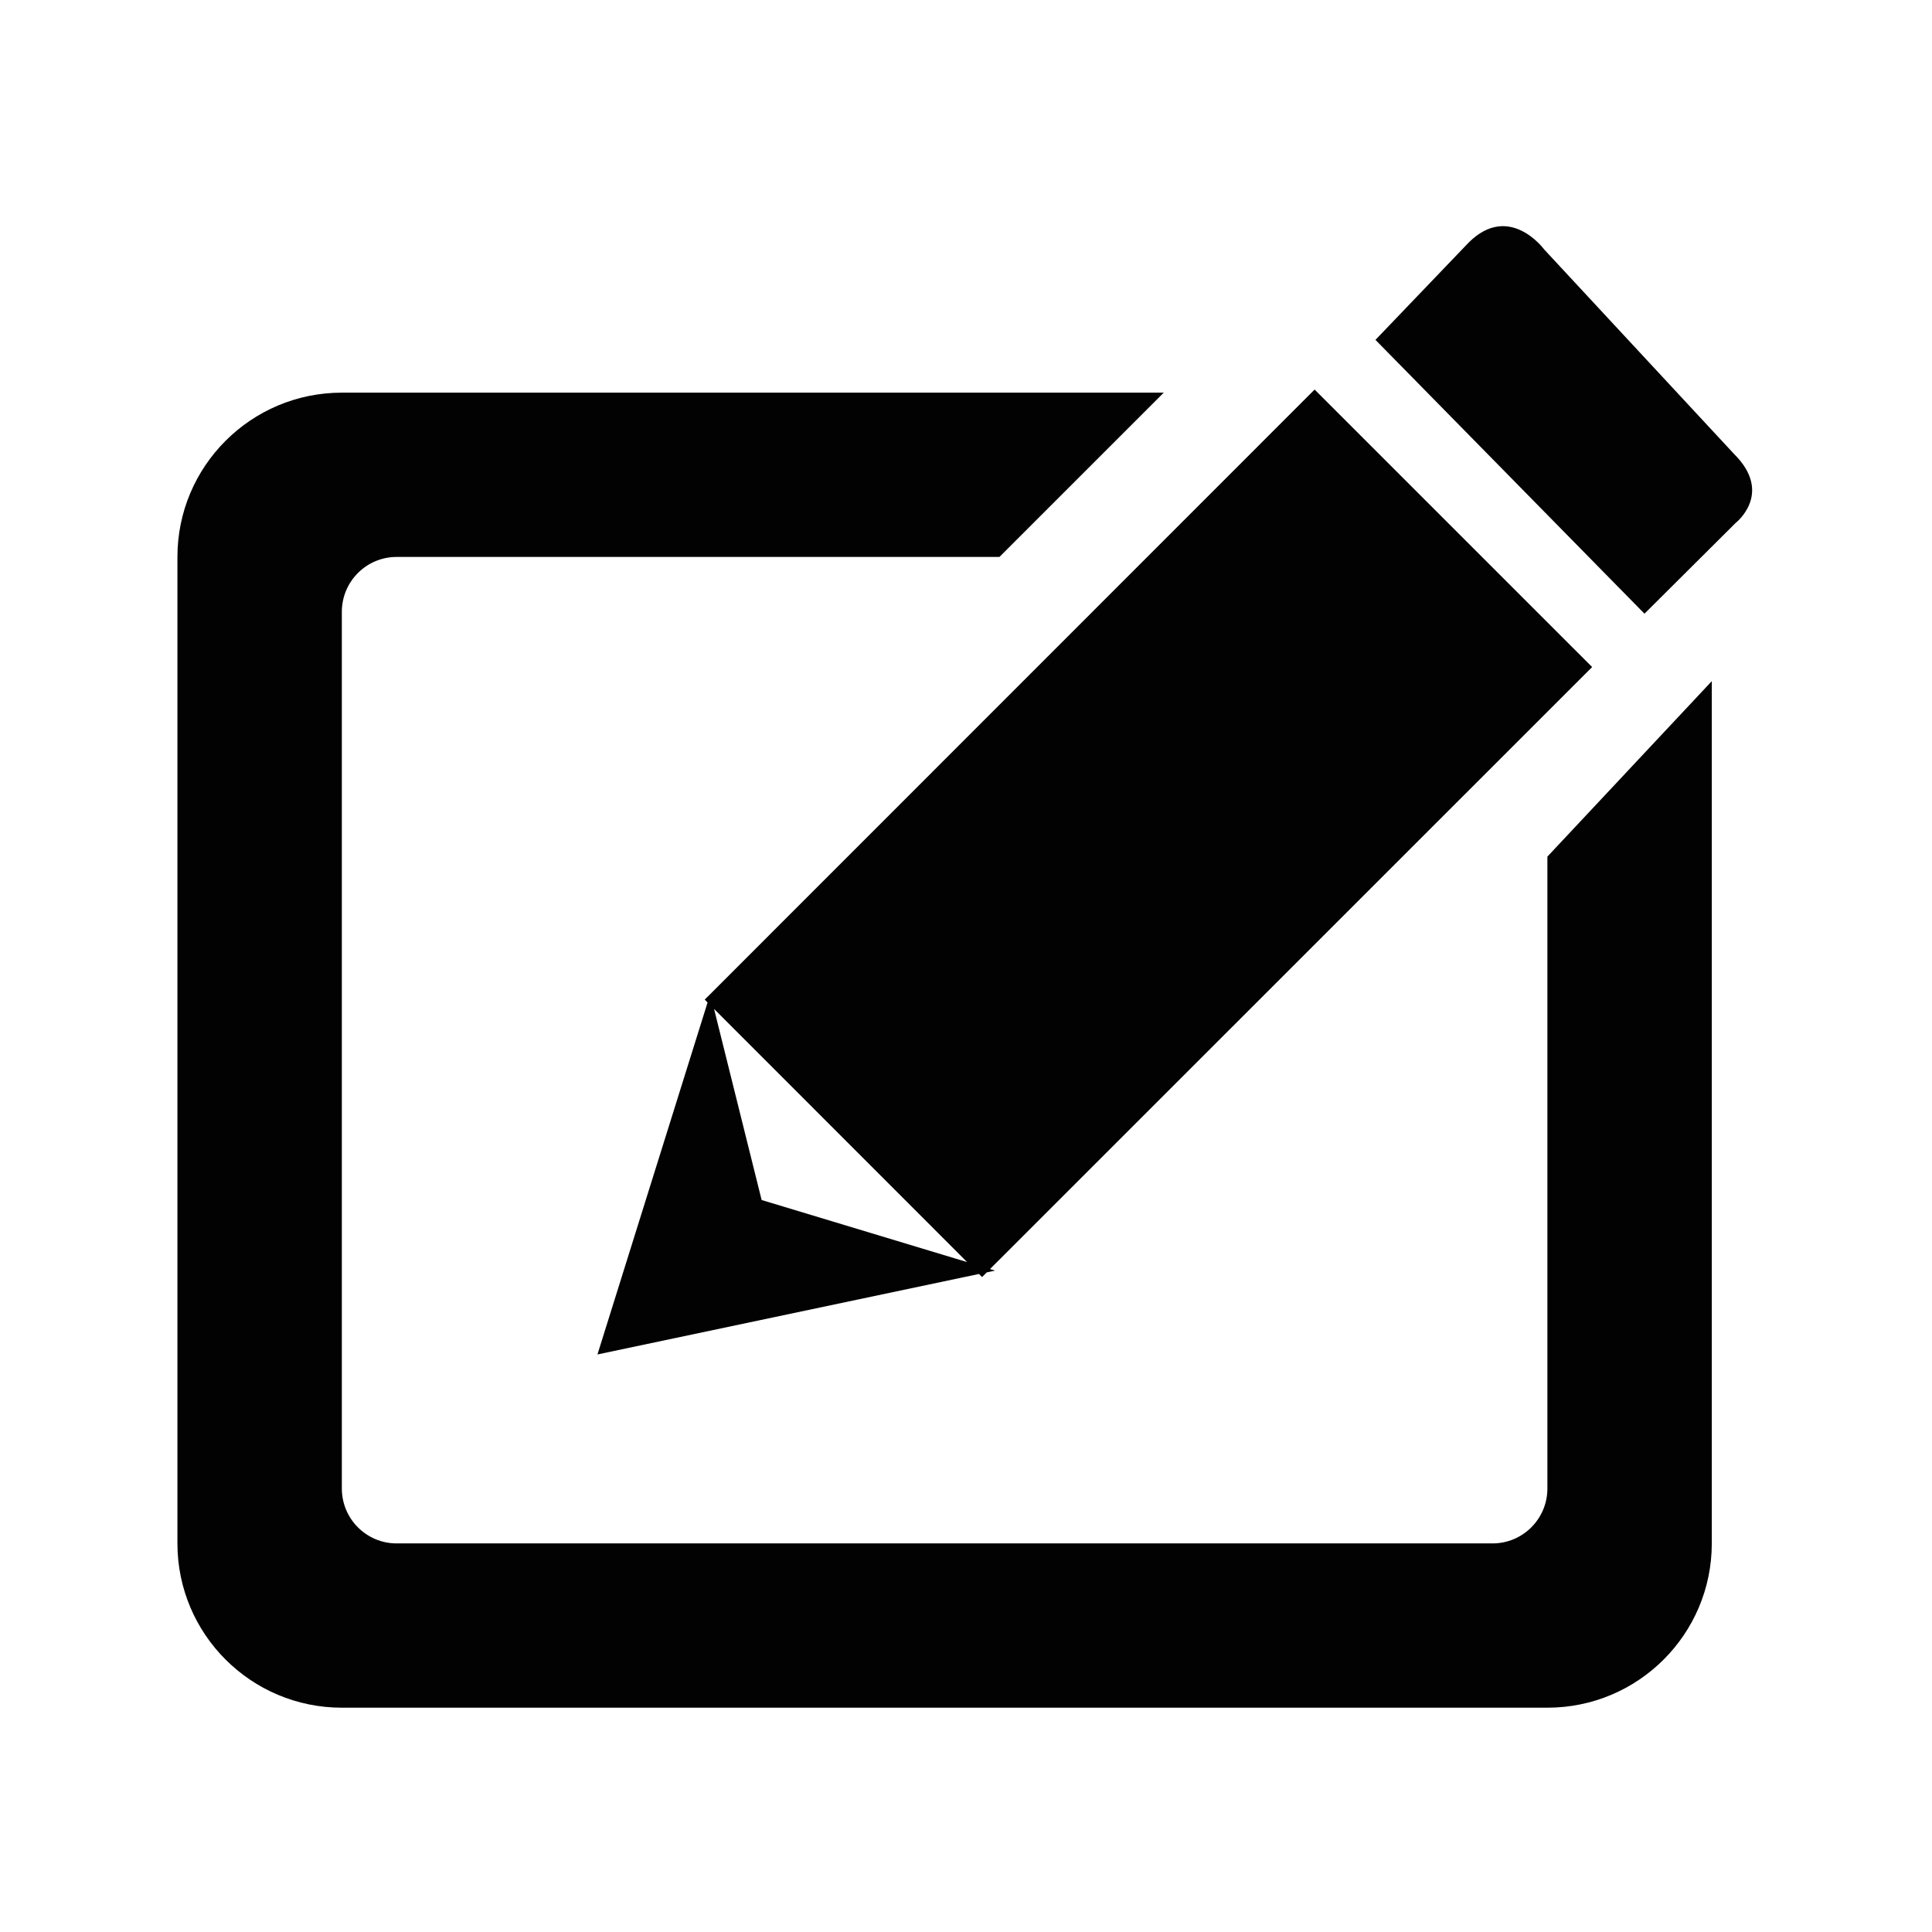
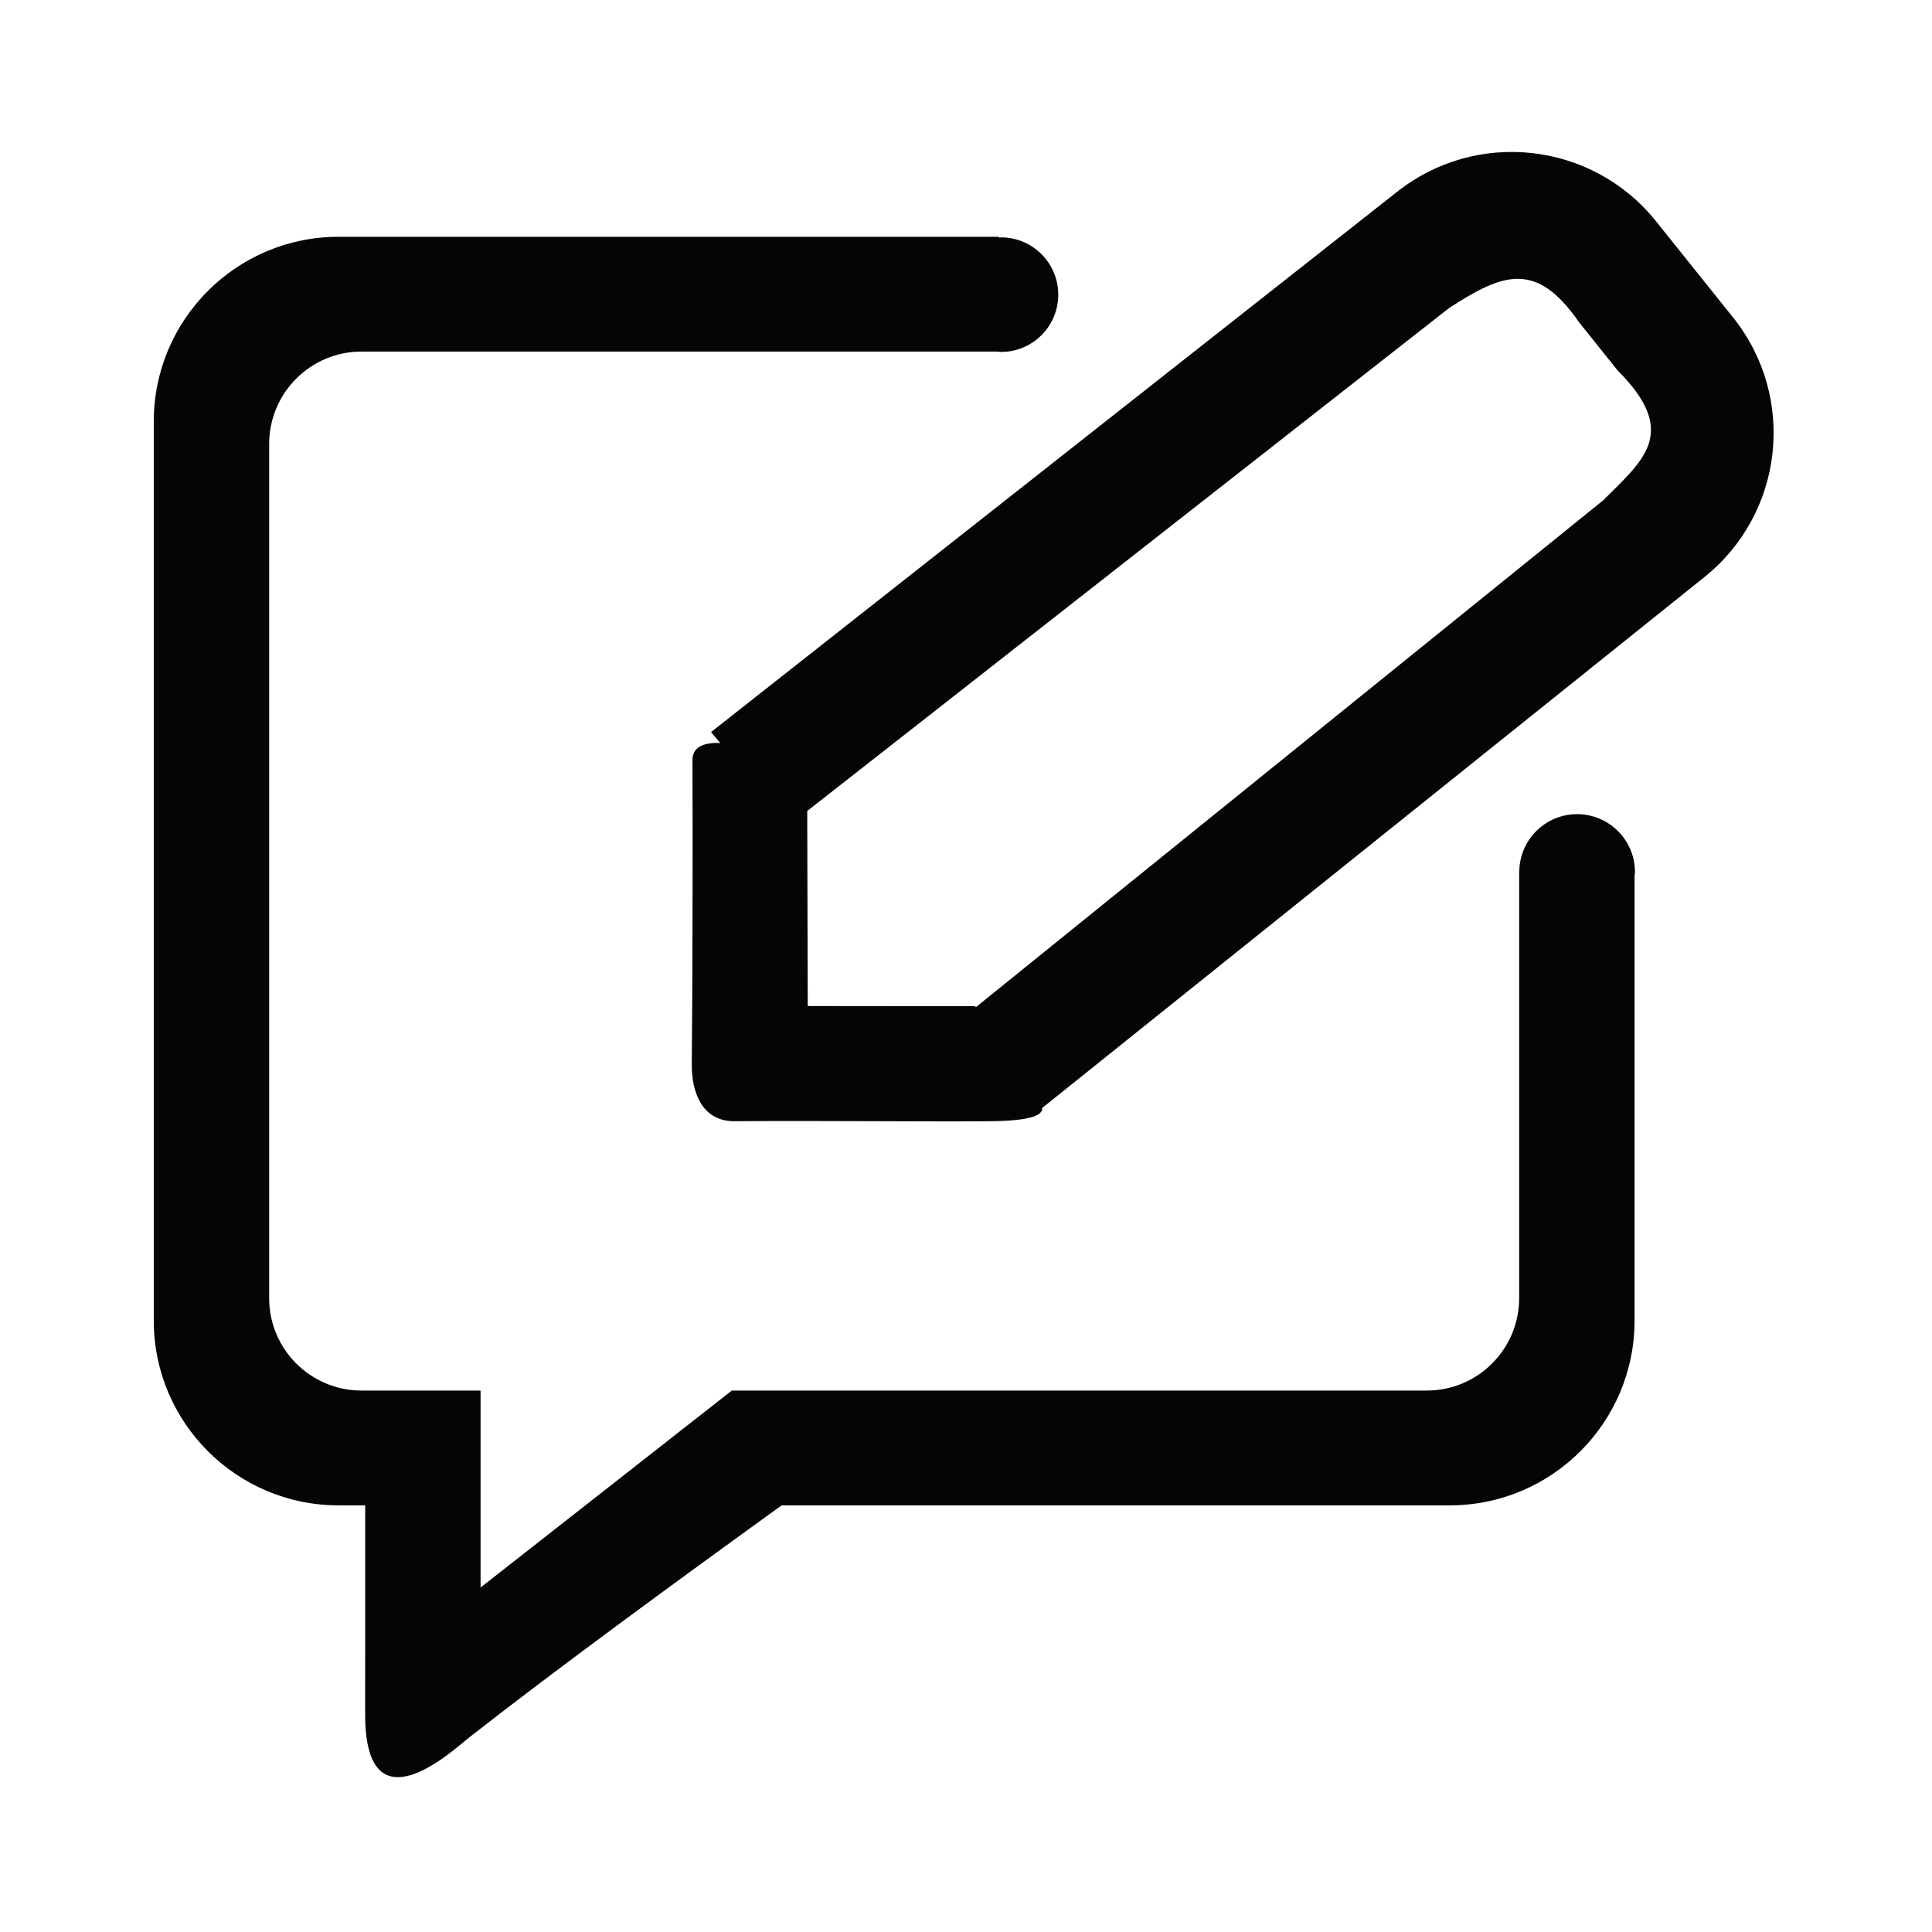
<svg xmlns="http://www.w3.org/2000/svg" version="1.1" id="Layer_1" x="0px" y="0px" width="1000px" height="1000px" viewBox="0 0 1000 1000" enable-background="new 0 0 1000 1000" xml:space="preserve">
-   <path fill-rule="evenodd" clip-rule="evenodd" fill="#020202" d="M898.374,270.67l-47.198,46.977l-139.24-141.733l48.223-50.342  c21.106-21.023,39.083,3.518,39.083,3.518l98.413,106.002C918.04,255.408,898.374,270.67,898.374,270.67L898.374,270.67z   M512.423,656.856l2.632,0.803l-4.321,0.942l-2.41,2.409l-1.606-1.606L309.24,701.063l56.99-182.146l-1.454-1.552l2.853-2.825  v-0.083v0.083l312.813-312.91l143.645,143.631L512.423,656.856L512.423,656.856z M369.596,522.214l24.624,98.911l106.362,32.131  L369.596,522.214L369.596,522.214z M205.288,288.272c-15.636,0-28.35,12.713-28.35,28.418v453.758  c0,15.705,12.714,28.418,28.35,28.418h567.279c15.622,0,28.363-12.713,28.363-28.418V443.384l85.09-90.823v446.306  c0,46.977-38.113,85.035-85.09,85.035H176.938c-46.977,0-85.104-38.059-85.104-85.035V288.272c0-46.977,38.127-85.035,85.104-85.035  H602.36l-85.049,85.035H205.288L205.288,288.272z" />
+   <path fill-rule="evenodd" clip-rule="evenodd" fill="#050505" d="M882.161,298.732L539.4,573.512  c0.311,3.275-4.326,6.688-27.5,6.843c-33.789,0.272-82.859-0.35-131.784-0.02c-16.34,0.116-22.192-14.444-22.056-29.492  c0.389-37.201,0.544-112.823,0.36-157.402c-0.02-7.611,7.261-9.171,14.357-8.86l-4.734-5.667L722.635,99.676  c41.226-33.06,101.455-26.406,134.486,14.819l39.884,49.78C930.045,205.5,923.416,265.701,882.161,298.732L882.161,298.732z   M837.252,191.707l-19.928-24.89c-22.212-32.166-39.515-25.356-67.229-7.412l-332.214,260.31l-0.059-0.068l0.263,101.071  l86.563,0.087l0.447,0.515l324.748-262.385C850.627,238.157,869.418,223.868,837.252,191.707L837.252,191.707z M518.102,182.171  c-0.68,0-1.313-0.155-1.982-0.199H187.151c-26.42,0-47.835,21.429-47.835,47.835v442.117c0,26.4,21.415,47.826,47.835,47.826h61.59  v101.949L378.785,719.75h359.704c26.421,0,47.826-21.426,47.826-47.826V450.807h0.067c0.312-16.272,13.551-29.396,29.911-29.396  c16.544,0,29.959,13.415,29.959,29.974c0,0.695-0.155,1.342-0.204,2.012v230.113c0,52.822-42.839,95.661-95.671,95.661H404.584  c-52.19,37.658-117.747,85.629-161.917,120.273c-7.679,5.998-53.668,49.304-53.668-12.082c0-31.807,0.029-74.063,0.029-108.191  h-13.774c-52.832,0-95.671-42.839-95.671-95.661V218.22c0-52.832,42.839-95.666,95.671-95.666h341.76v0.423  c0.379-0.02,0.719-0.112,1.088-0.112c16.39,0,29.648,13.283,29.648,29.667C547.75,168.893,534.491,182.171,518.102,182.171  L518.102,182.171z" />
</svg>
